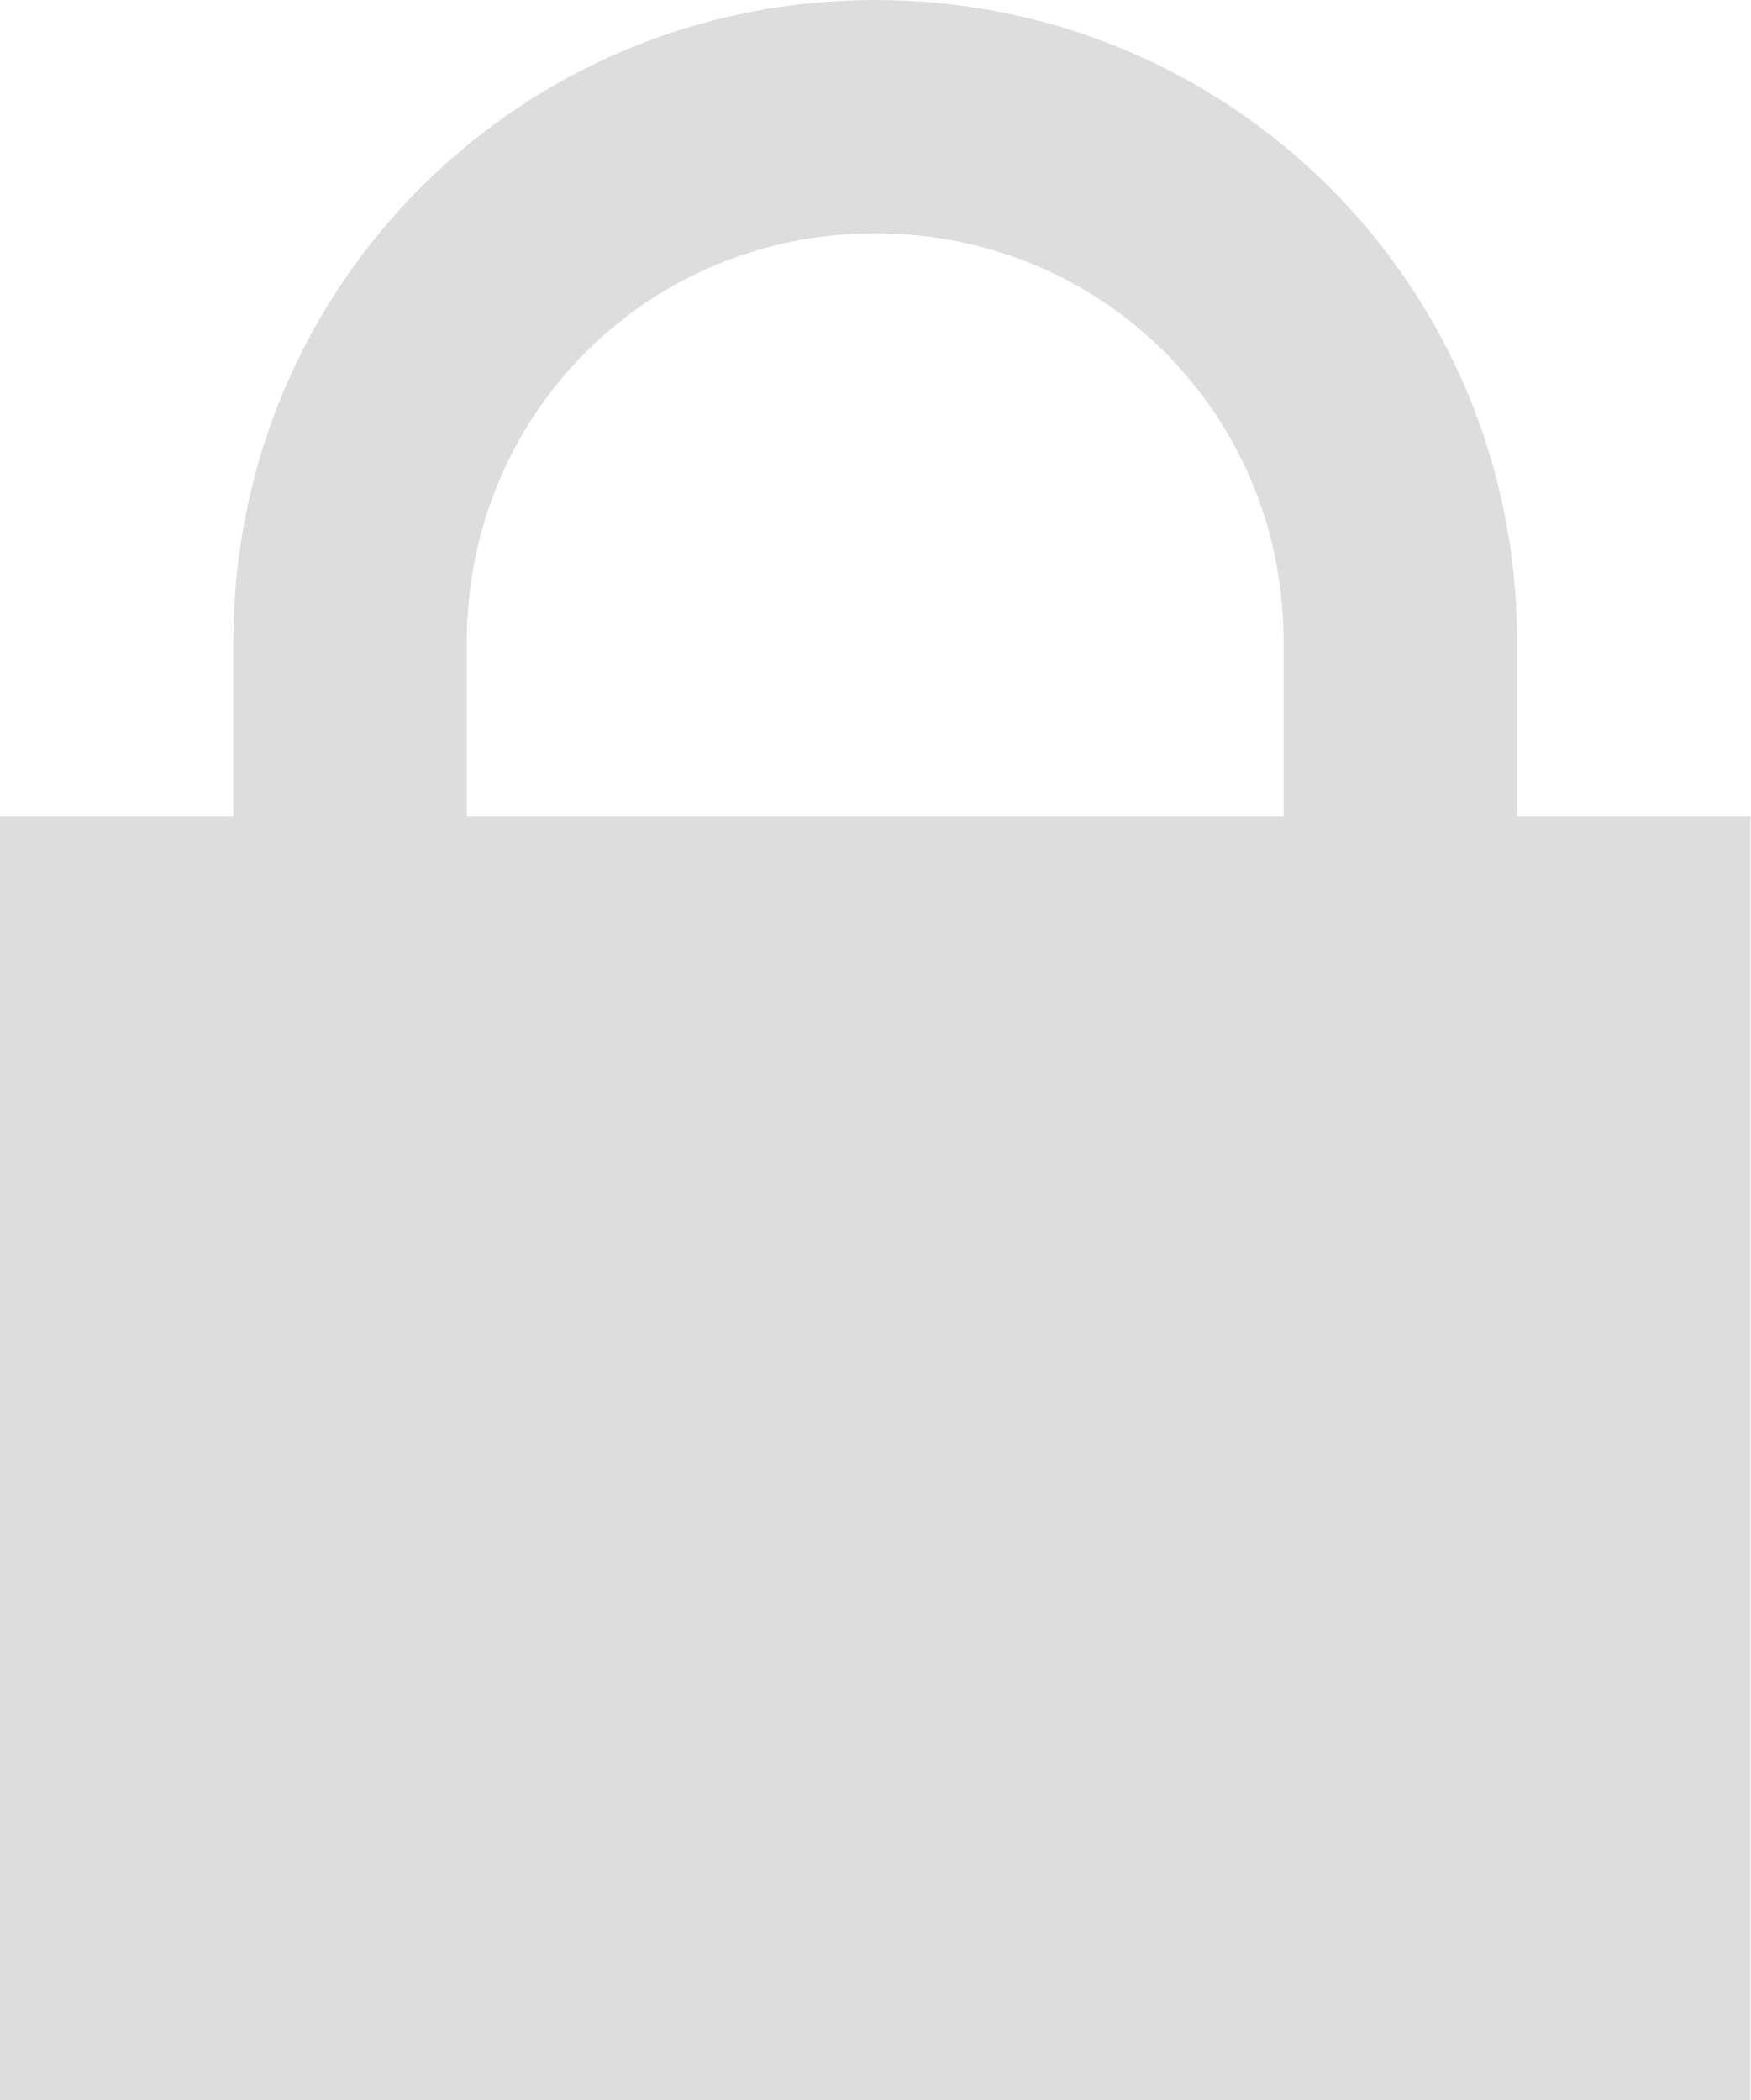
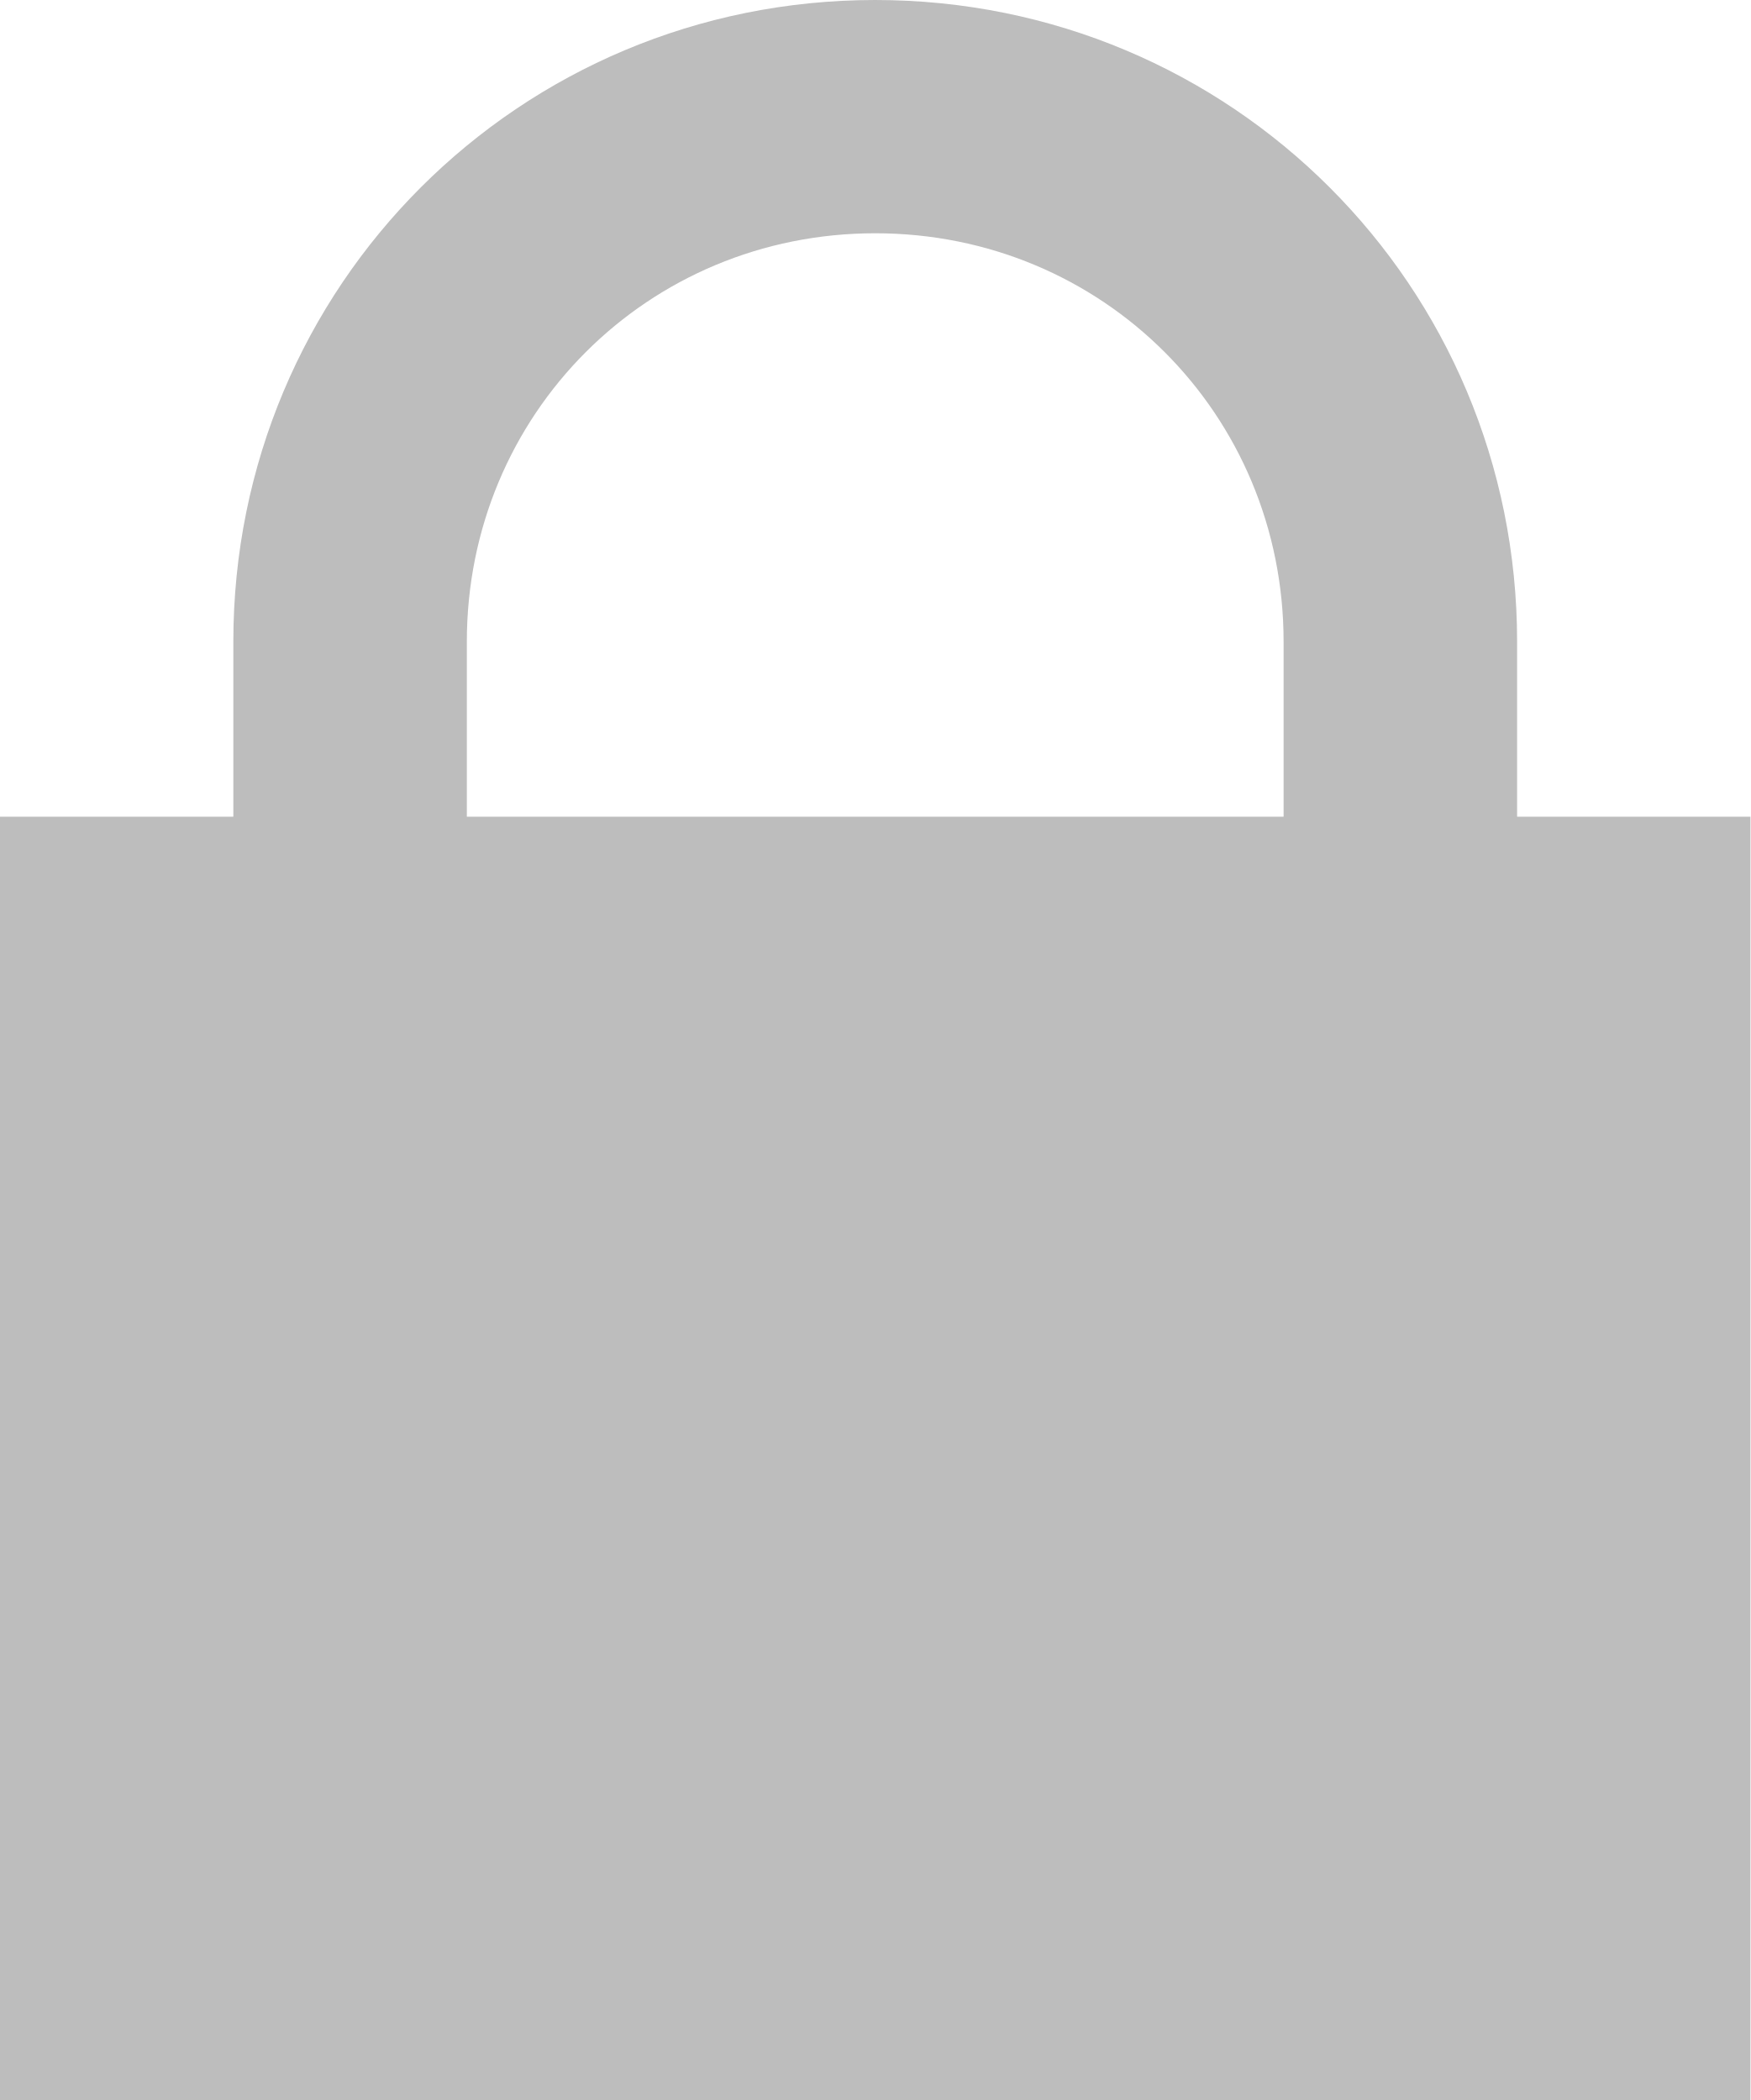
<svg xmlns="http://www.w3.org/2000/svg" width="10px" height="12px" viewBox="0 0 10 12" version="1.1">
  <defs />
  <g id="Typing-Indicator" stroke="none" stroke-width="1" fill="none" fill-rule="evenodd">
-     <g id="typing-indicator" transform="translate(-301, -172)" fill="#dddddd">
+     <g id="typing-indicator" transform="translate(-301, -172)" fill="#BDBDBD">
      <path d="M309.667,175.667 C309.667,173.633 308.033,172 306,172 C303.967,172 302.333,173.633 302.333,175.667 L302.333,176.667 L301,176.667 L301,184 L306,184 L311,184 L311,176.667 L309.667,176.667 L309.667,175.667 Z M306,176.667 L303.667,176.667 L303.667,175.667 C303.667,174.367 304.7,173.333 306,173.333 C307.3,173.333 308.333,174.367 308.333,175.667 L308.333,176.667 L306,176.667 L306,176.667 Z" id="verified_icon" />
    </g>
  </g>
</svg>
